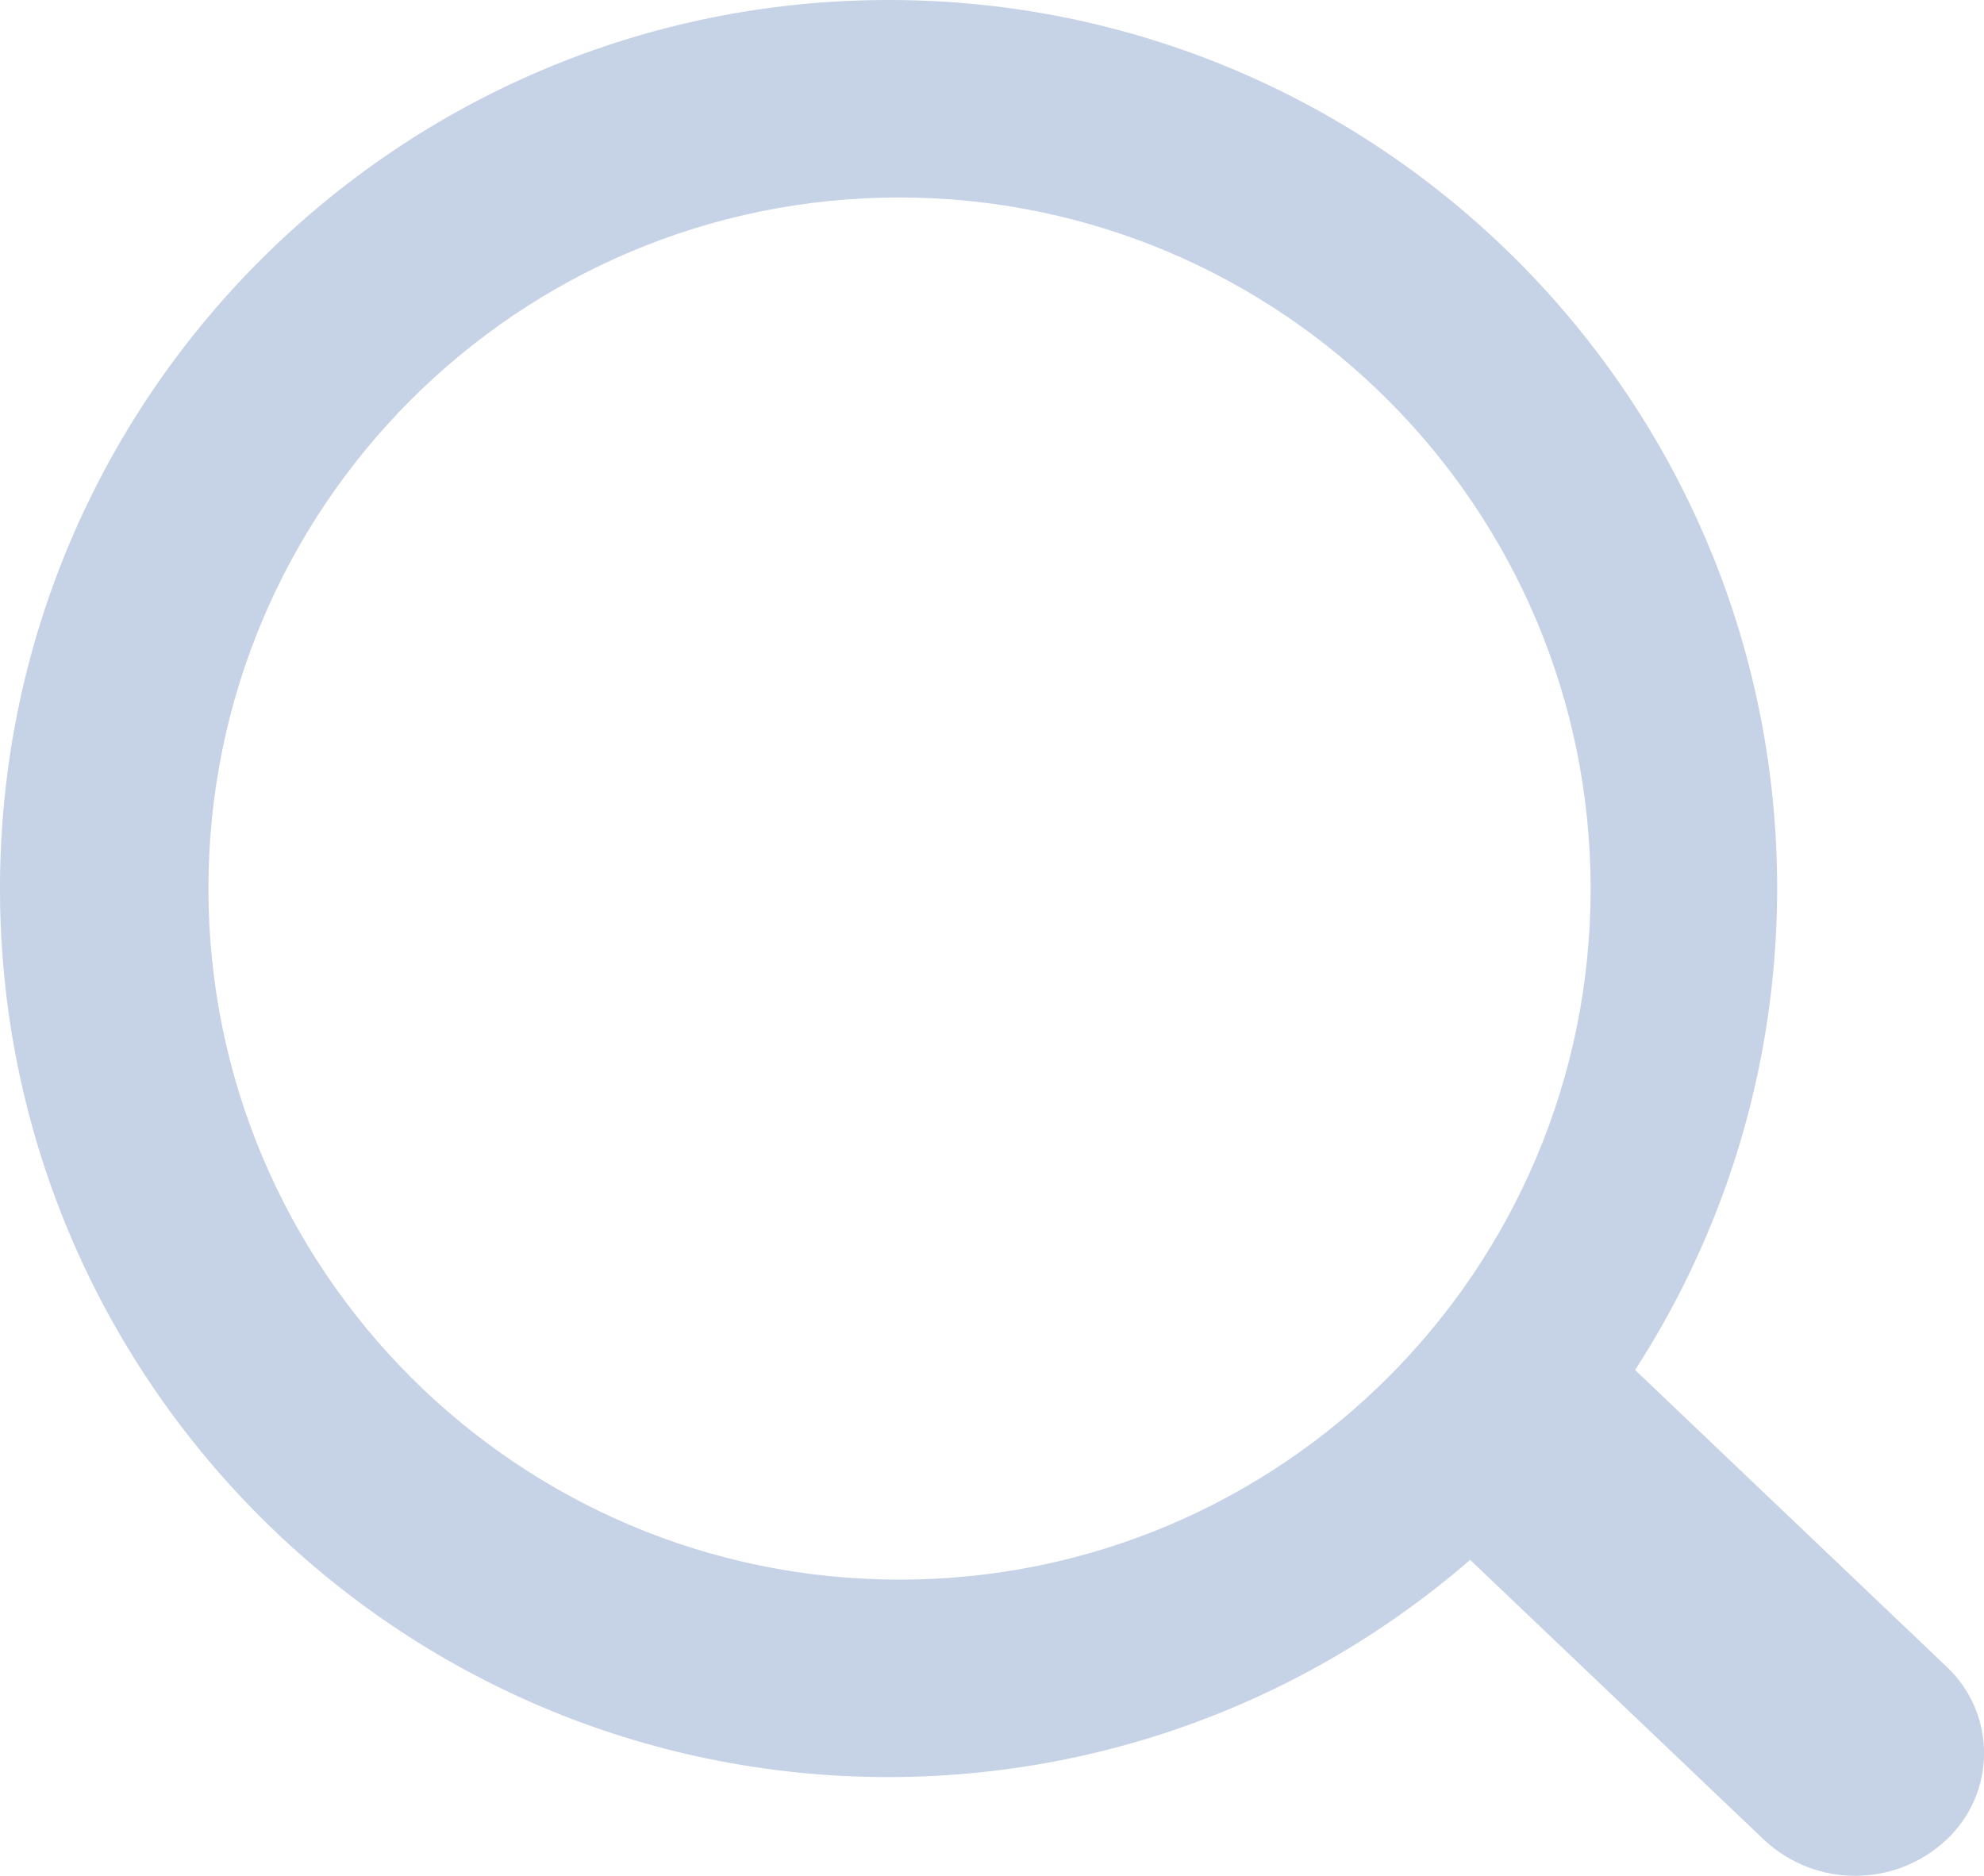
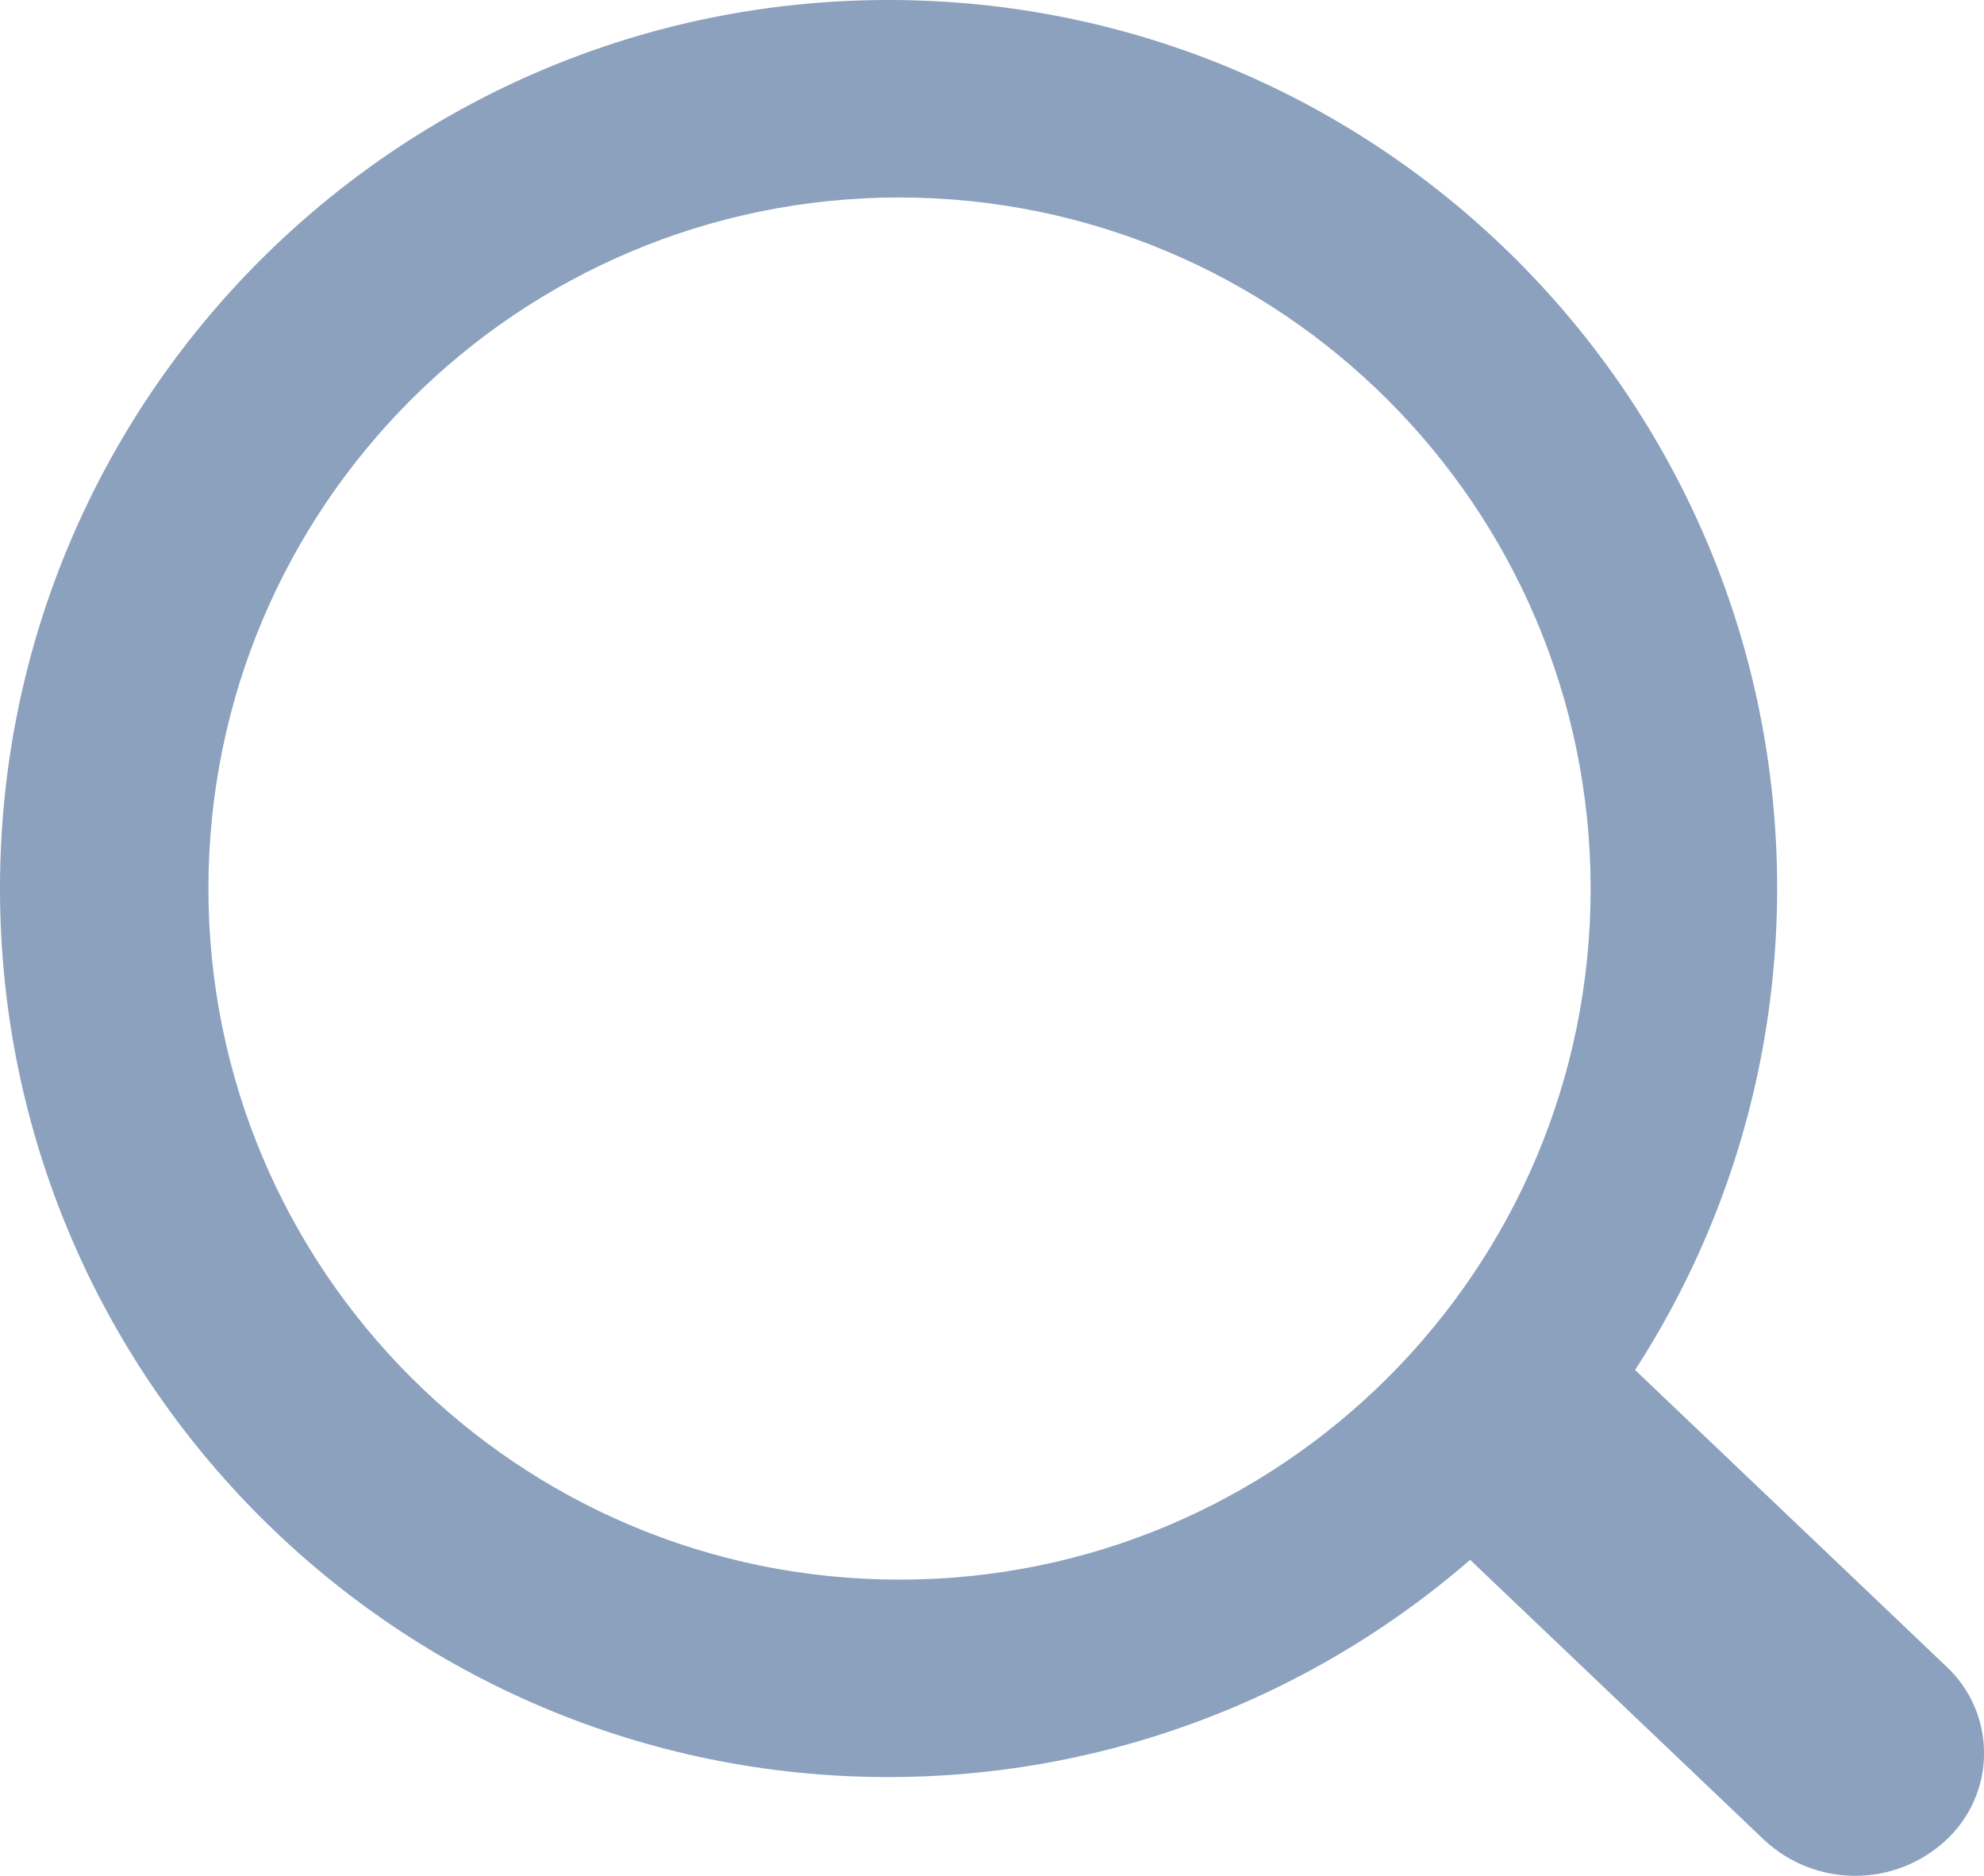
<svg xmlns="http://www.w3.org/2000/svg" width="20.095" height="19" viewBox="0 0 20.095 19">
  <g id="Group_3563" data-name="Group 3563" transform="translate(-2 -2)">
-     <path id="c2_search" data-name="c2/search" d="M0,1.757A9.292,9.292,0,0,0,1.845,0L5.471,3.454a1.2,1.2,0,0,1,0,1.757,1.351,1.351,0,0,1-1.845,0L0,1.757Z" transform="translate(16.242 15.425)" fill="#C6D2E5" />
-     <path id="c1_search" data-name="c1/search" d="M9,18a9,9,0,1,1,9-9A9.01,9.01,0,0,1,9,18ZM9.111,2a7,7,0,1,0,7,7A7.008,7.008,0,0,0,9.111,2Z" transform="translate(2 2)" fill="#C6D2E5" />
+     <path id="c2_search" data-name="c2/search" d="M0,1.757A9.292,9.292,0,0,0,1.845,0L5.471,3.454a1.2,1.2,0,0,1,0,1.757,1.351,1.351,0,0,1-1.845,0L0,1.757Z" transform="translate(16.242 15.425)" fill="#8BA1BE" />
+     <path id="c1_search" data-name="c1/search" d="M9,18a9,9,0,1,1,9-9A9.01,9.01,0,0,1,9,18ZM9.111,2a7,7,0,1,0,7,7A7.008,7.008,0,0,0,9.111,2Z" transform="translate(2 2)" fill="#8BA1BE" />
  </g>
</svg>
